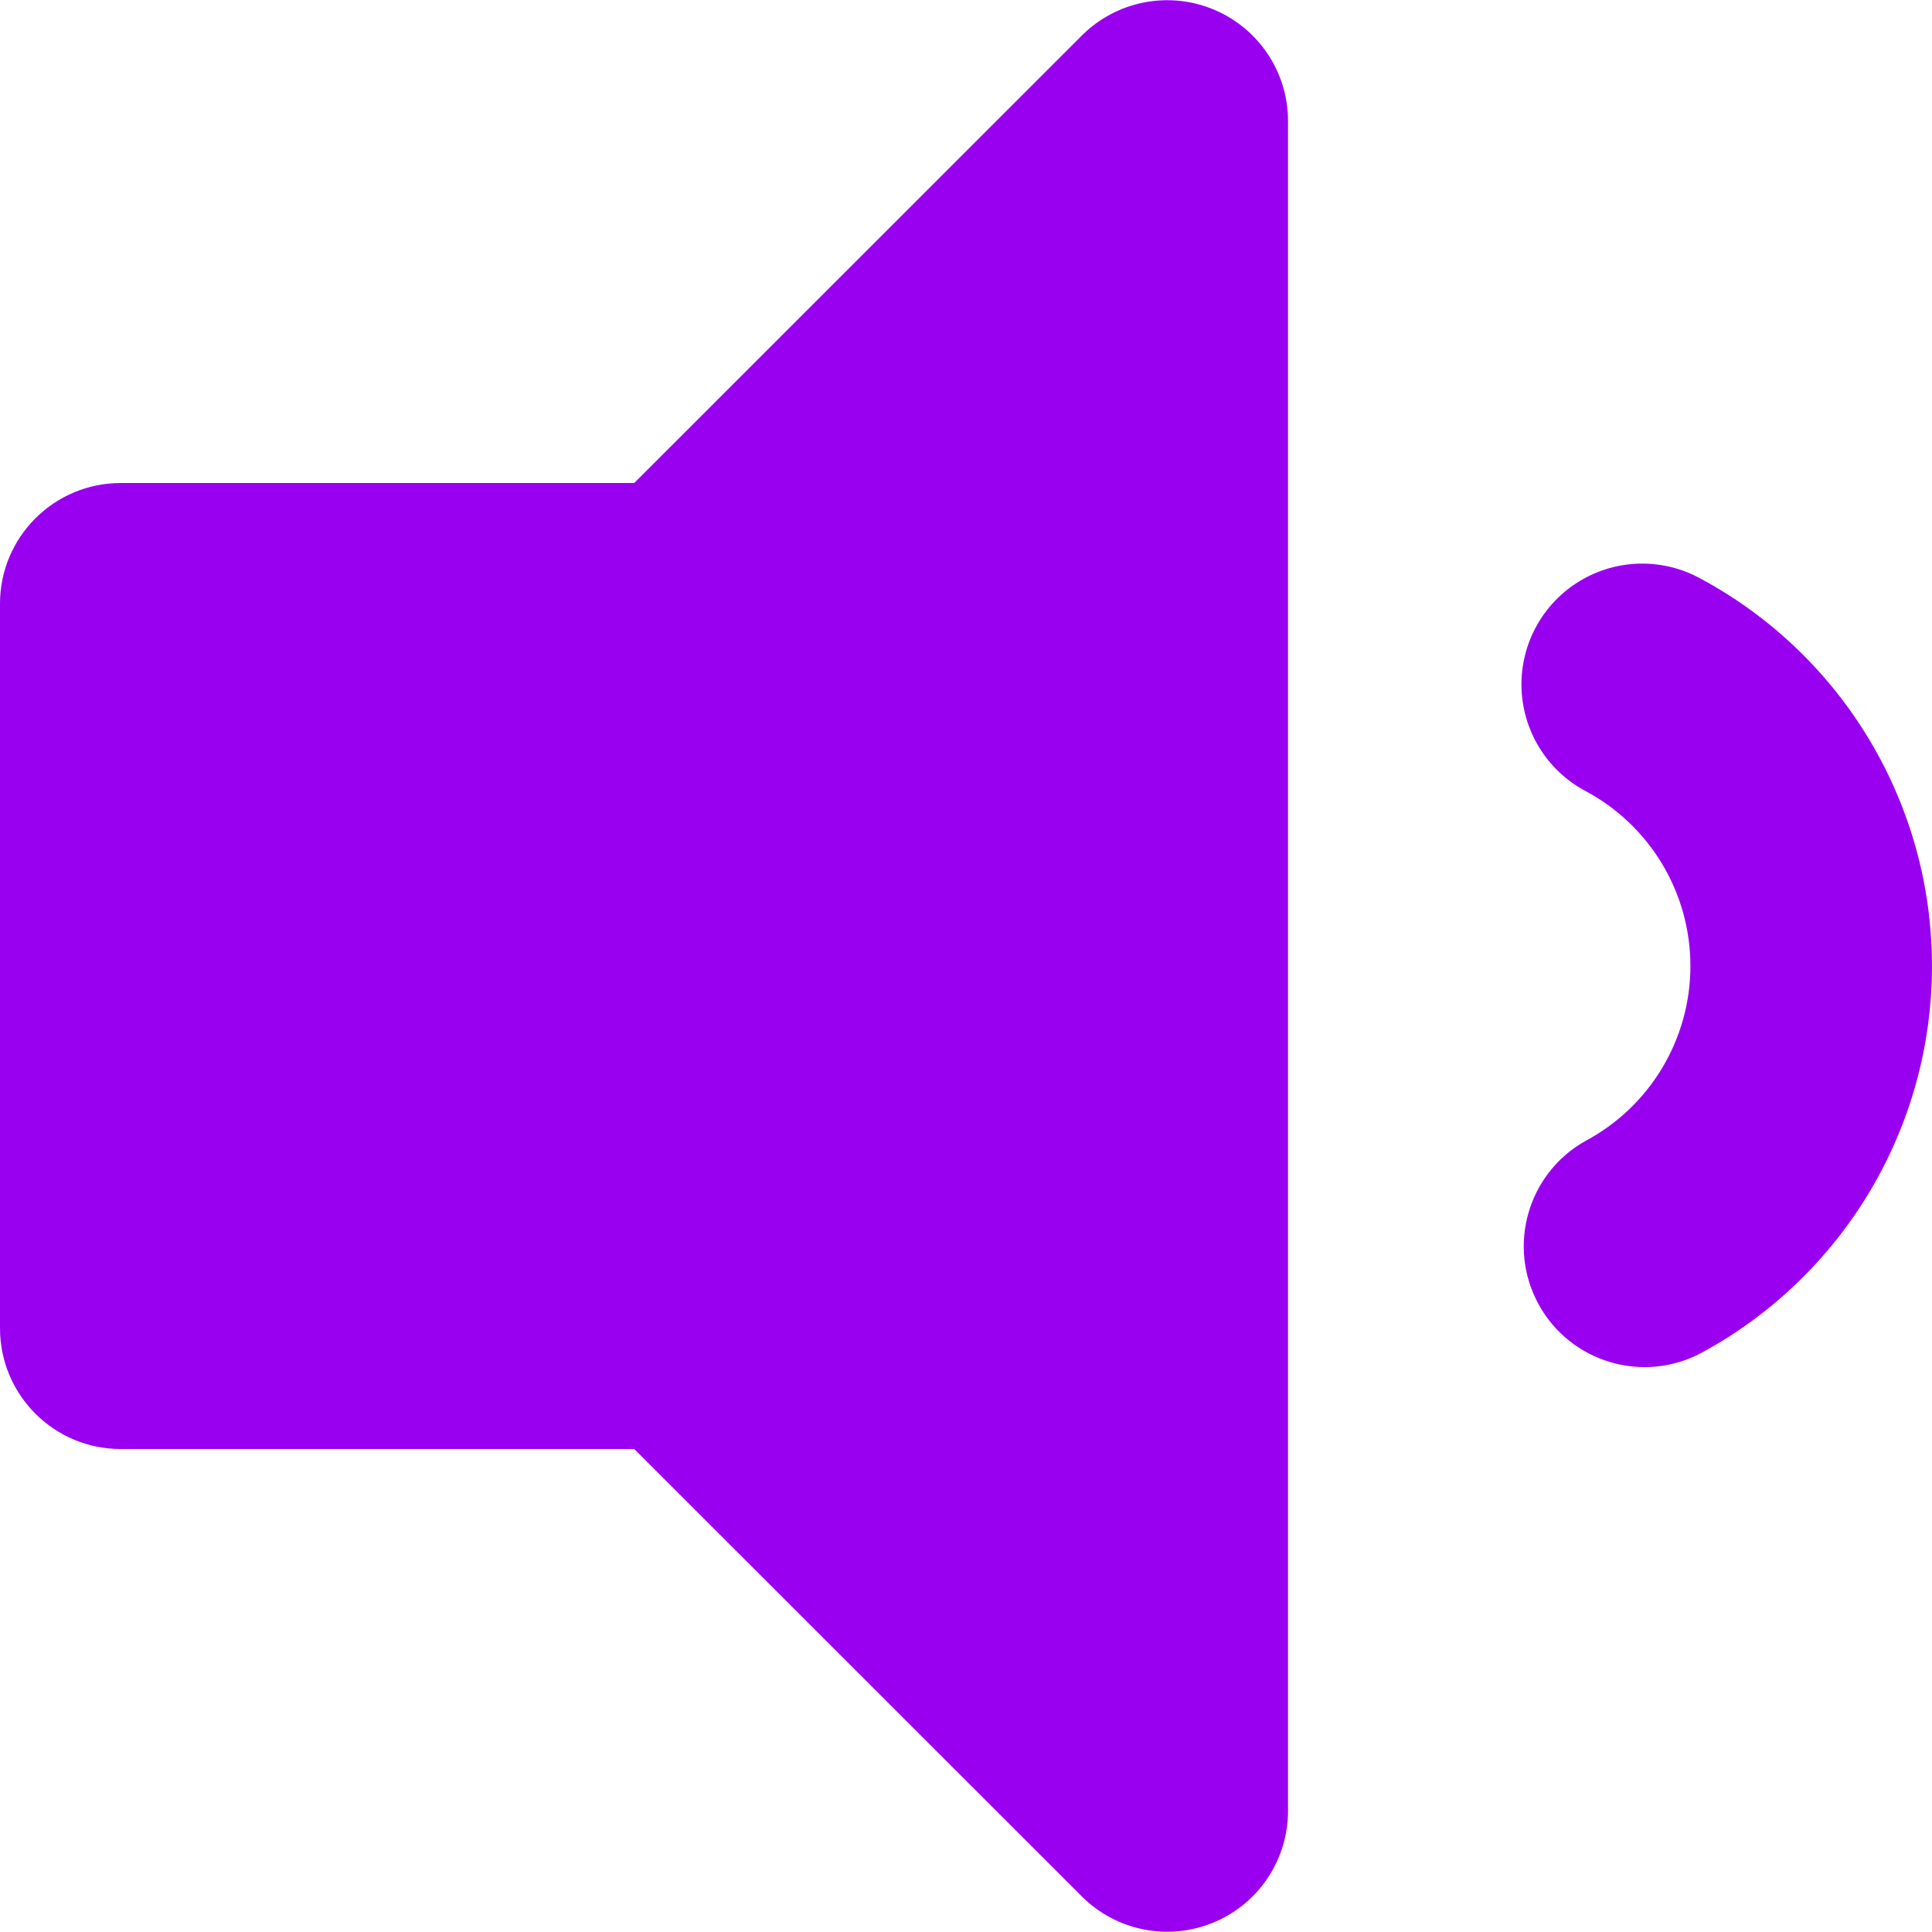
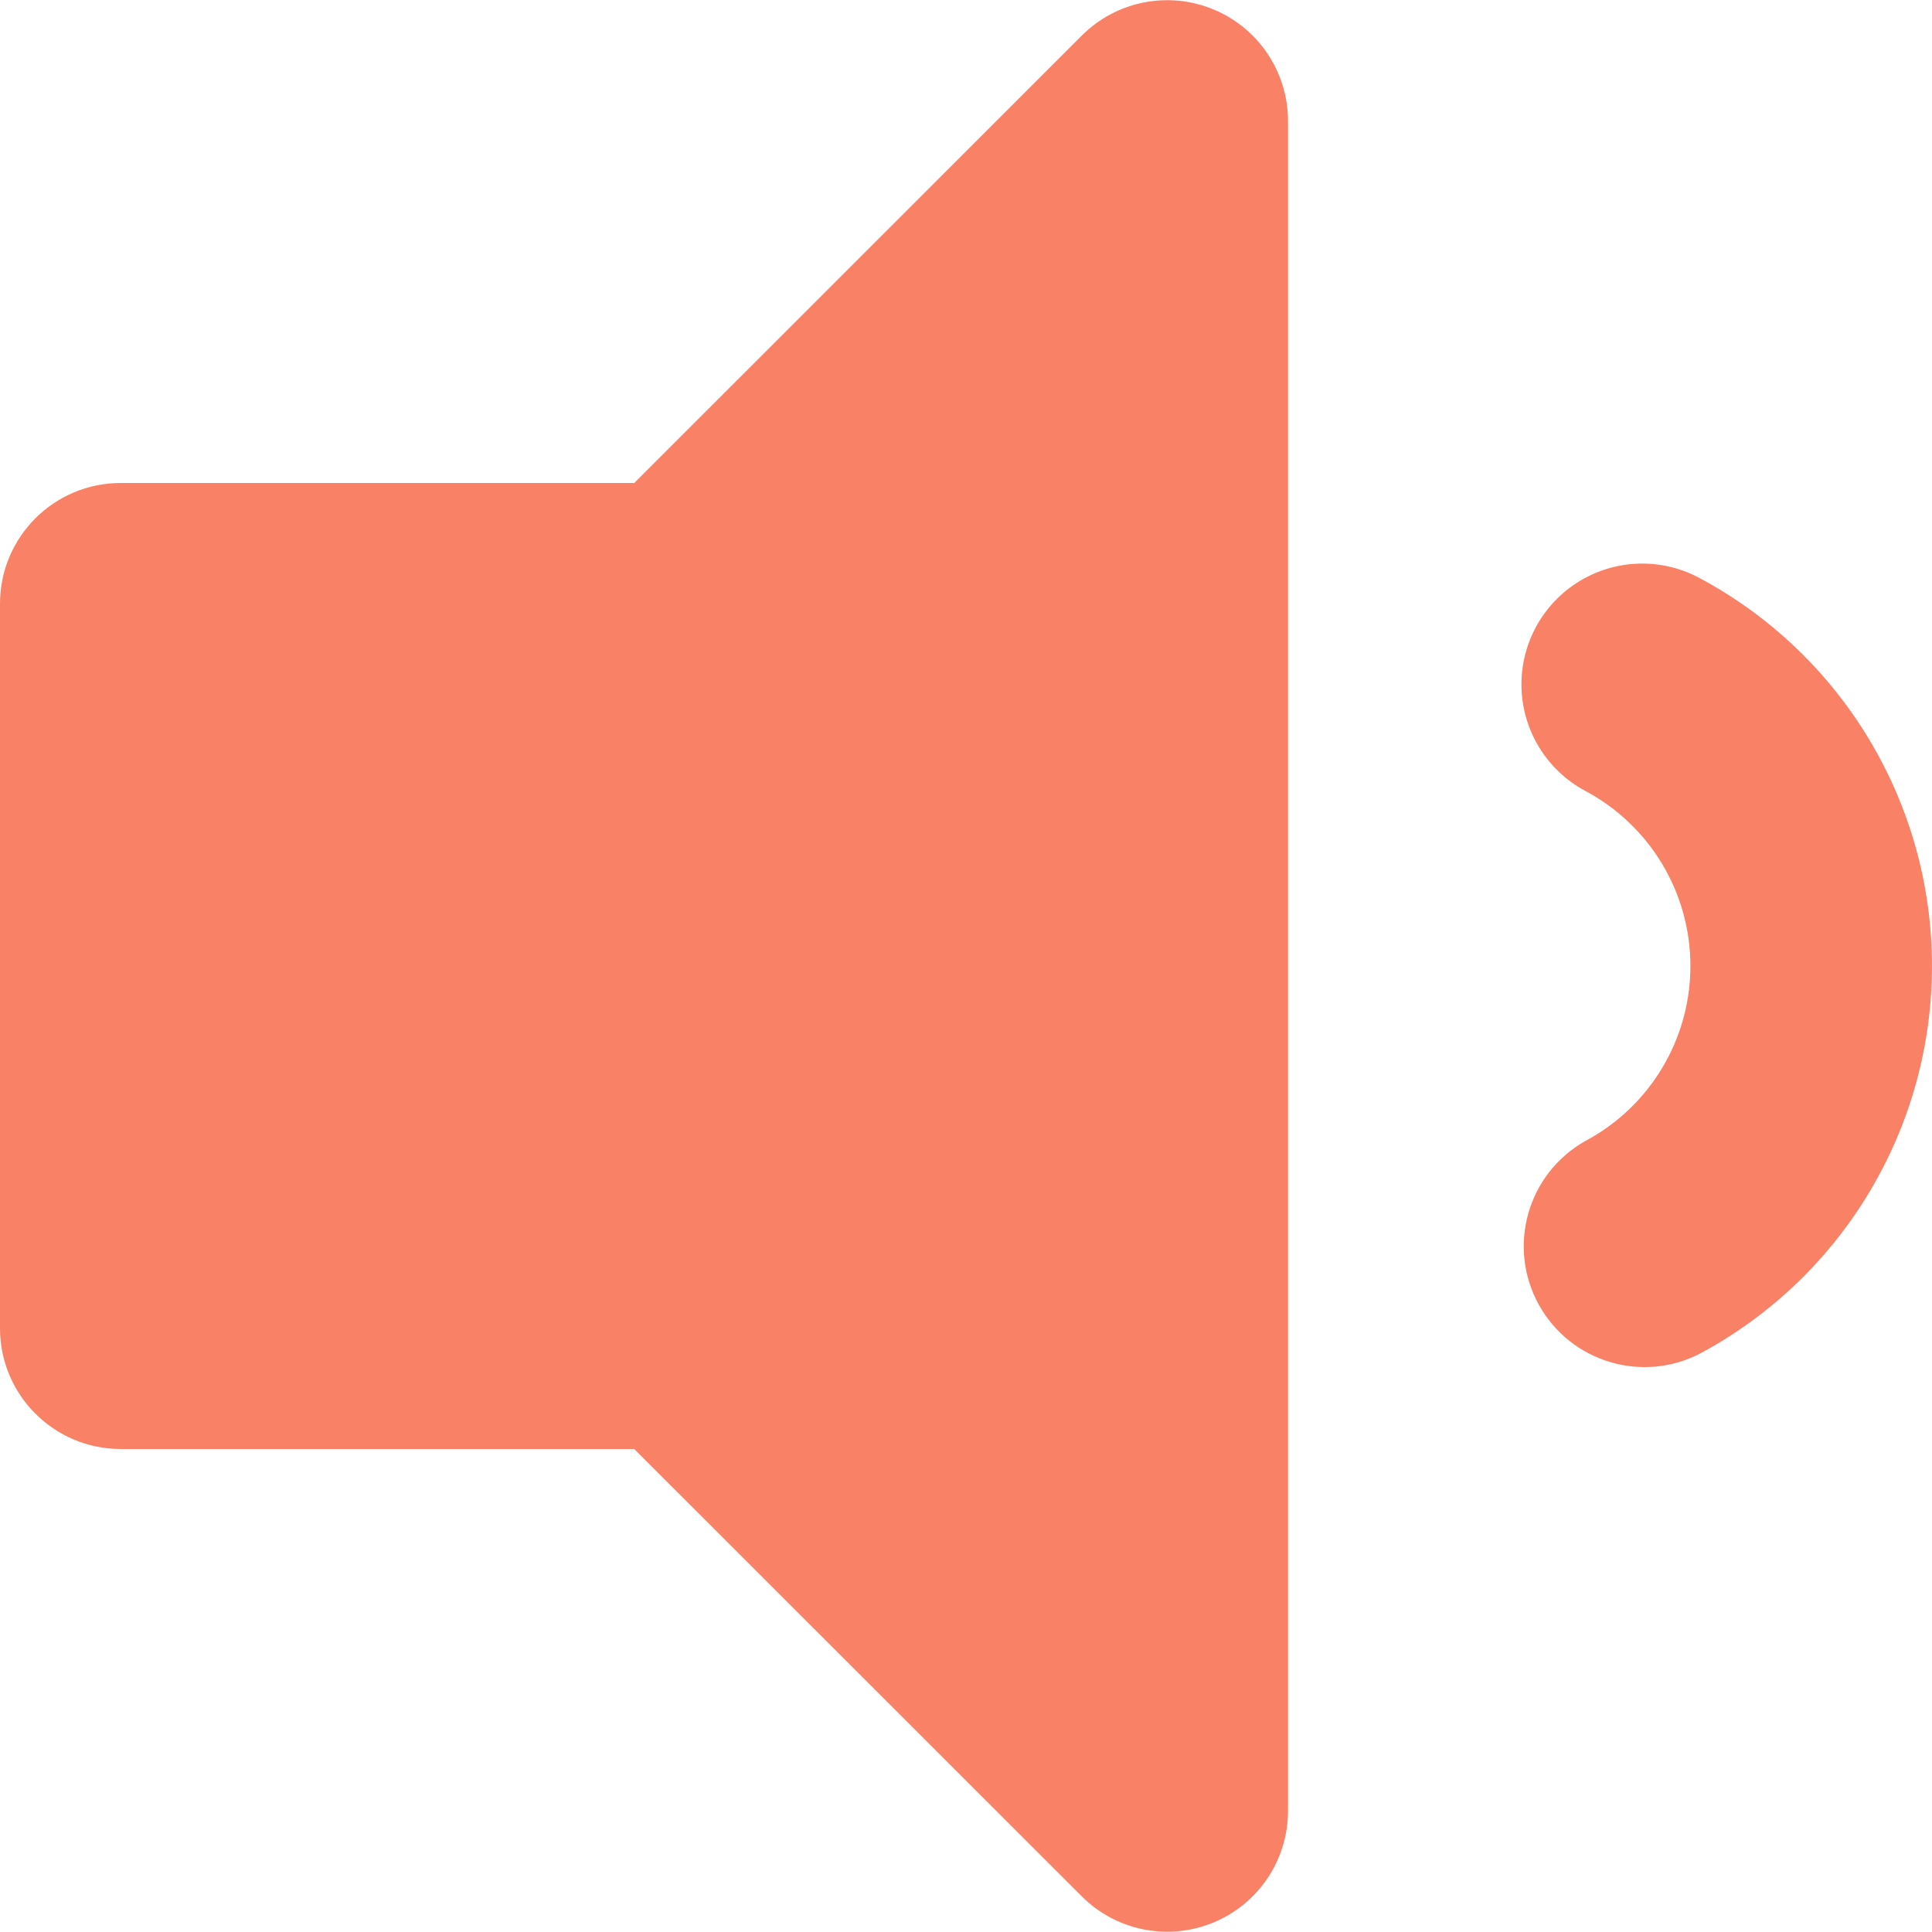
- <svg xmlns="http://www.w3.org/2000/svg" id="SvgjsSvg3029" width="288" height="288" version="1.1">
-   <defs id="SvgjsDefs3030" />
-   <g id="SvgjsG3031">
-     <svg width="288" height="288" viewBox="0 0 50 49.999">
-       <path fill="#9900f0" d="M28,5.487,16.414,17.07H3.125A3.124,3.124,0,0,0,0,20.195v18.75a3.125,3.125,0,0,0,3.125,3.125H16.414L28,53.651a3.127,3.127,0,0,0,5.334-2.21V7.7A3.127,3.127,0,0,0,28,5.487ZM44.039,19.56a3.126,3.126,0,1,0-3.016,5.476,5.133,5.133,0,0,1,0,9.066,3.126,3.126,0,0,0,3.016,5.476,11.385,11.385,0,0,0,0-20.019Z" transform="translate(0 -4.57)" class="colorf88166 svgShape" />
-     </svg>
-   </g>
+ <svg xmlns="http://www.w3.org/2000/svg" width="50" height="49.999" viewBox="0 0 50 49.999">
+   <path id="sound_icon" d="M28,5.487,16.414,17.07H3.125A3.124,3.124,0,0,0,0,20.195v18.75a3.125,3.125,0,0,0,3.125,3.125H16.414L28,53.651a3.127,3.127,0,0,0,5.334-2.21V7.7A3.127,3.127,0,0,0,28,5.487ZM44.039,19.56a3.126,3.126,0,1,0-3.016,5.476,5.133,5.133,0,0,1,0,9.066,3.126,3.126,0,0,0,3.016,5.476,11.385,11.385,0,0,0,0-20.019Z" transform="translate(0 -4.57)" fill="#f88166" />
</svg>
